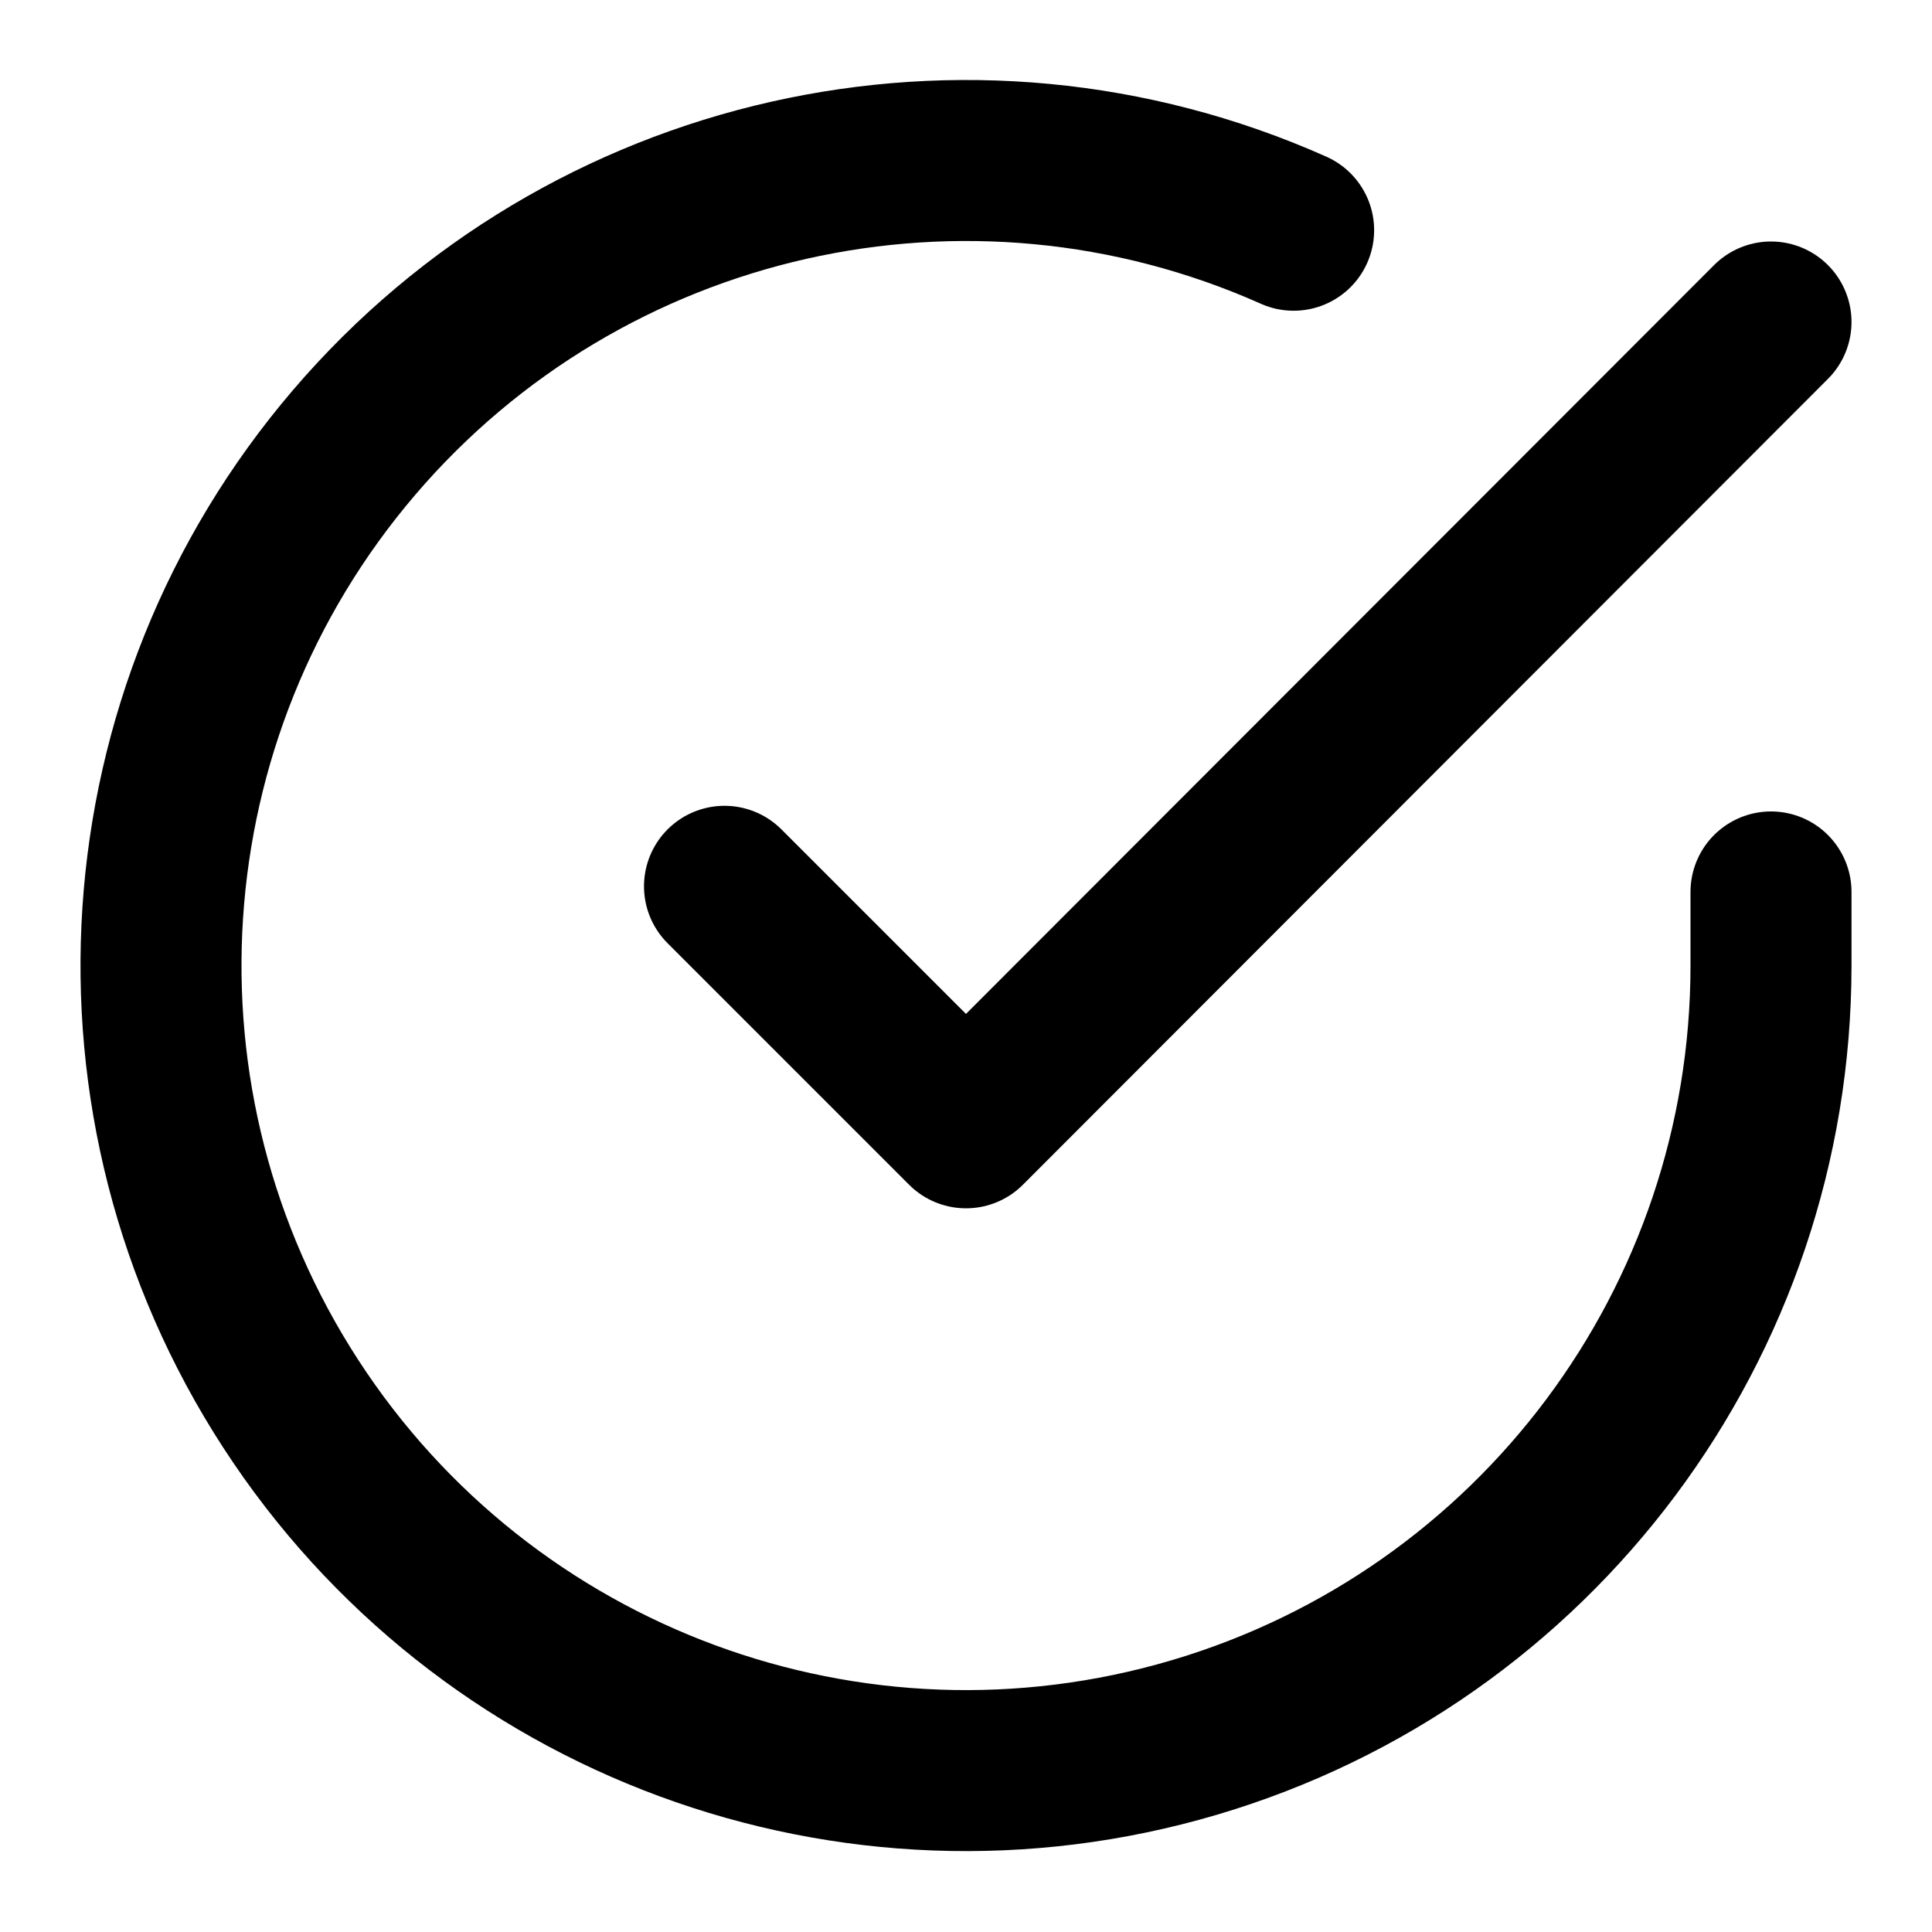
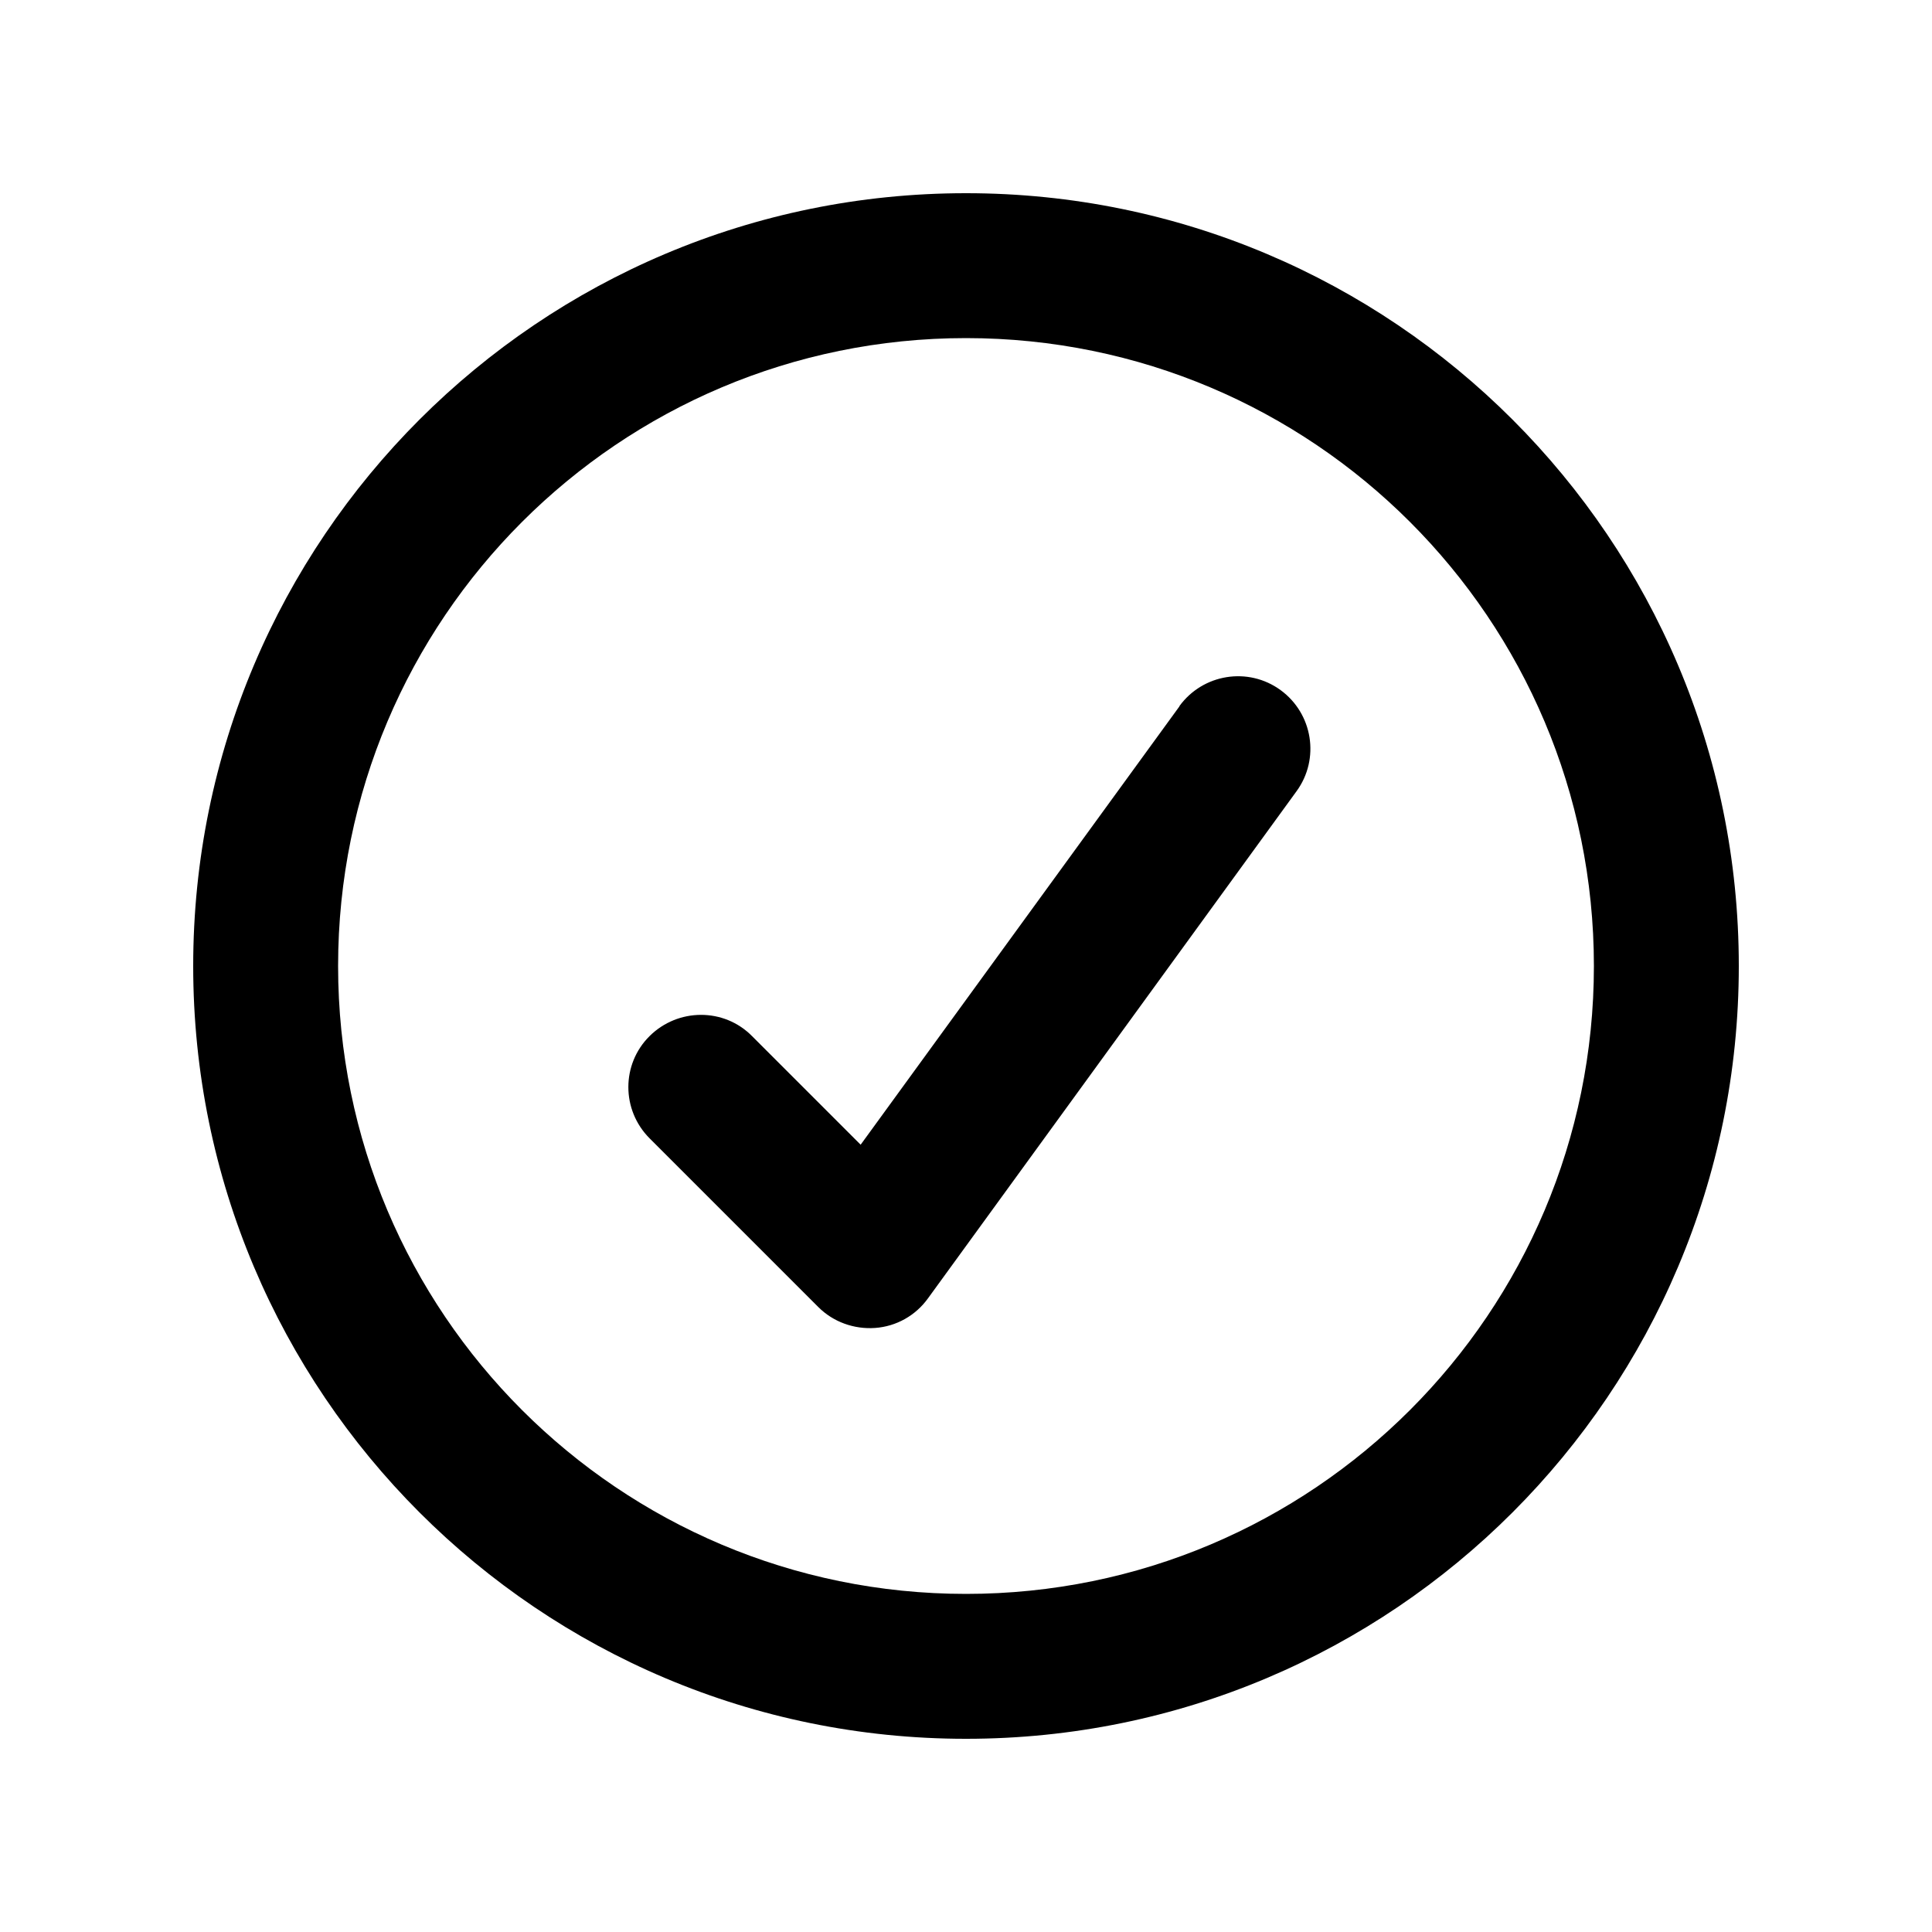
- <svg xmlns="http://www.w3.org/2000/svg" viewBox="0 0 24 24" fill="none" stroke="currentColor" stroke-width="2" stroke-linecap="round" stroke-linejoin="round">
-   <path d="M22 11.08V12a10 10 0 1 1-5.93-9.14" />
-   <polyline points="22 4 12 14.01 9 11.01" />
+ <svg xmlns="http://www.w3.org/2000/svg" viewBox="0 0 640 640">
+   <path d="M320 576C178.6 576 64 461.4 64 320C64 178.6 178.6 64 320 64C461.4 64 576 178.6 576 320C576 461.4 461.4 576 320 576zM320 112C205.1 112 112 205.1 112 320C112 434.9 205.1 528 320 528C434.9 528 528 434.9 528 320C528 205.1 434.9 112 320 112zM390.7 233.9C398.5 223.2 413.5 220.8 424.2 228.6C434.9 236.4 437.3 251.4 429.5 262.1L307.4 430.1C303.3 435.8 296.9 439.4 289.9 439.9C282.9 440.4 276 437.9 271.1 433L215.2 377.1C205.8 367.7 205.8 352.5 215.2 343.2C224.6 333.9 239.8 333.8 249.1 343.2L285.1 379.2L390.7 234z" />
</svg>
